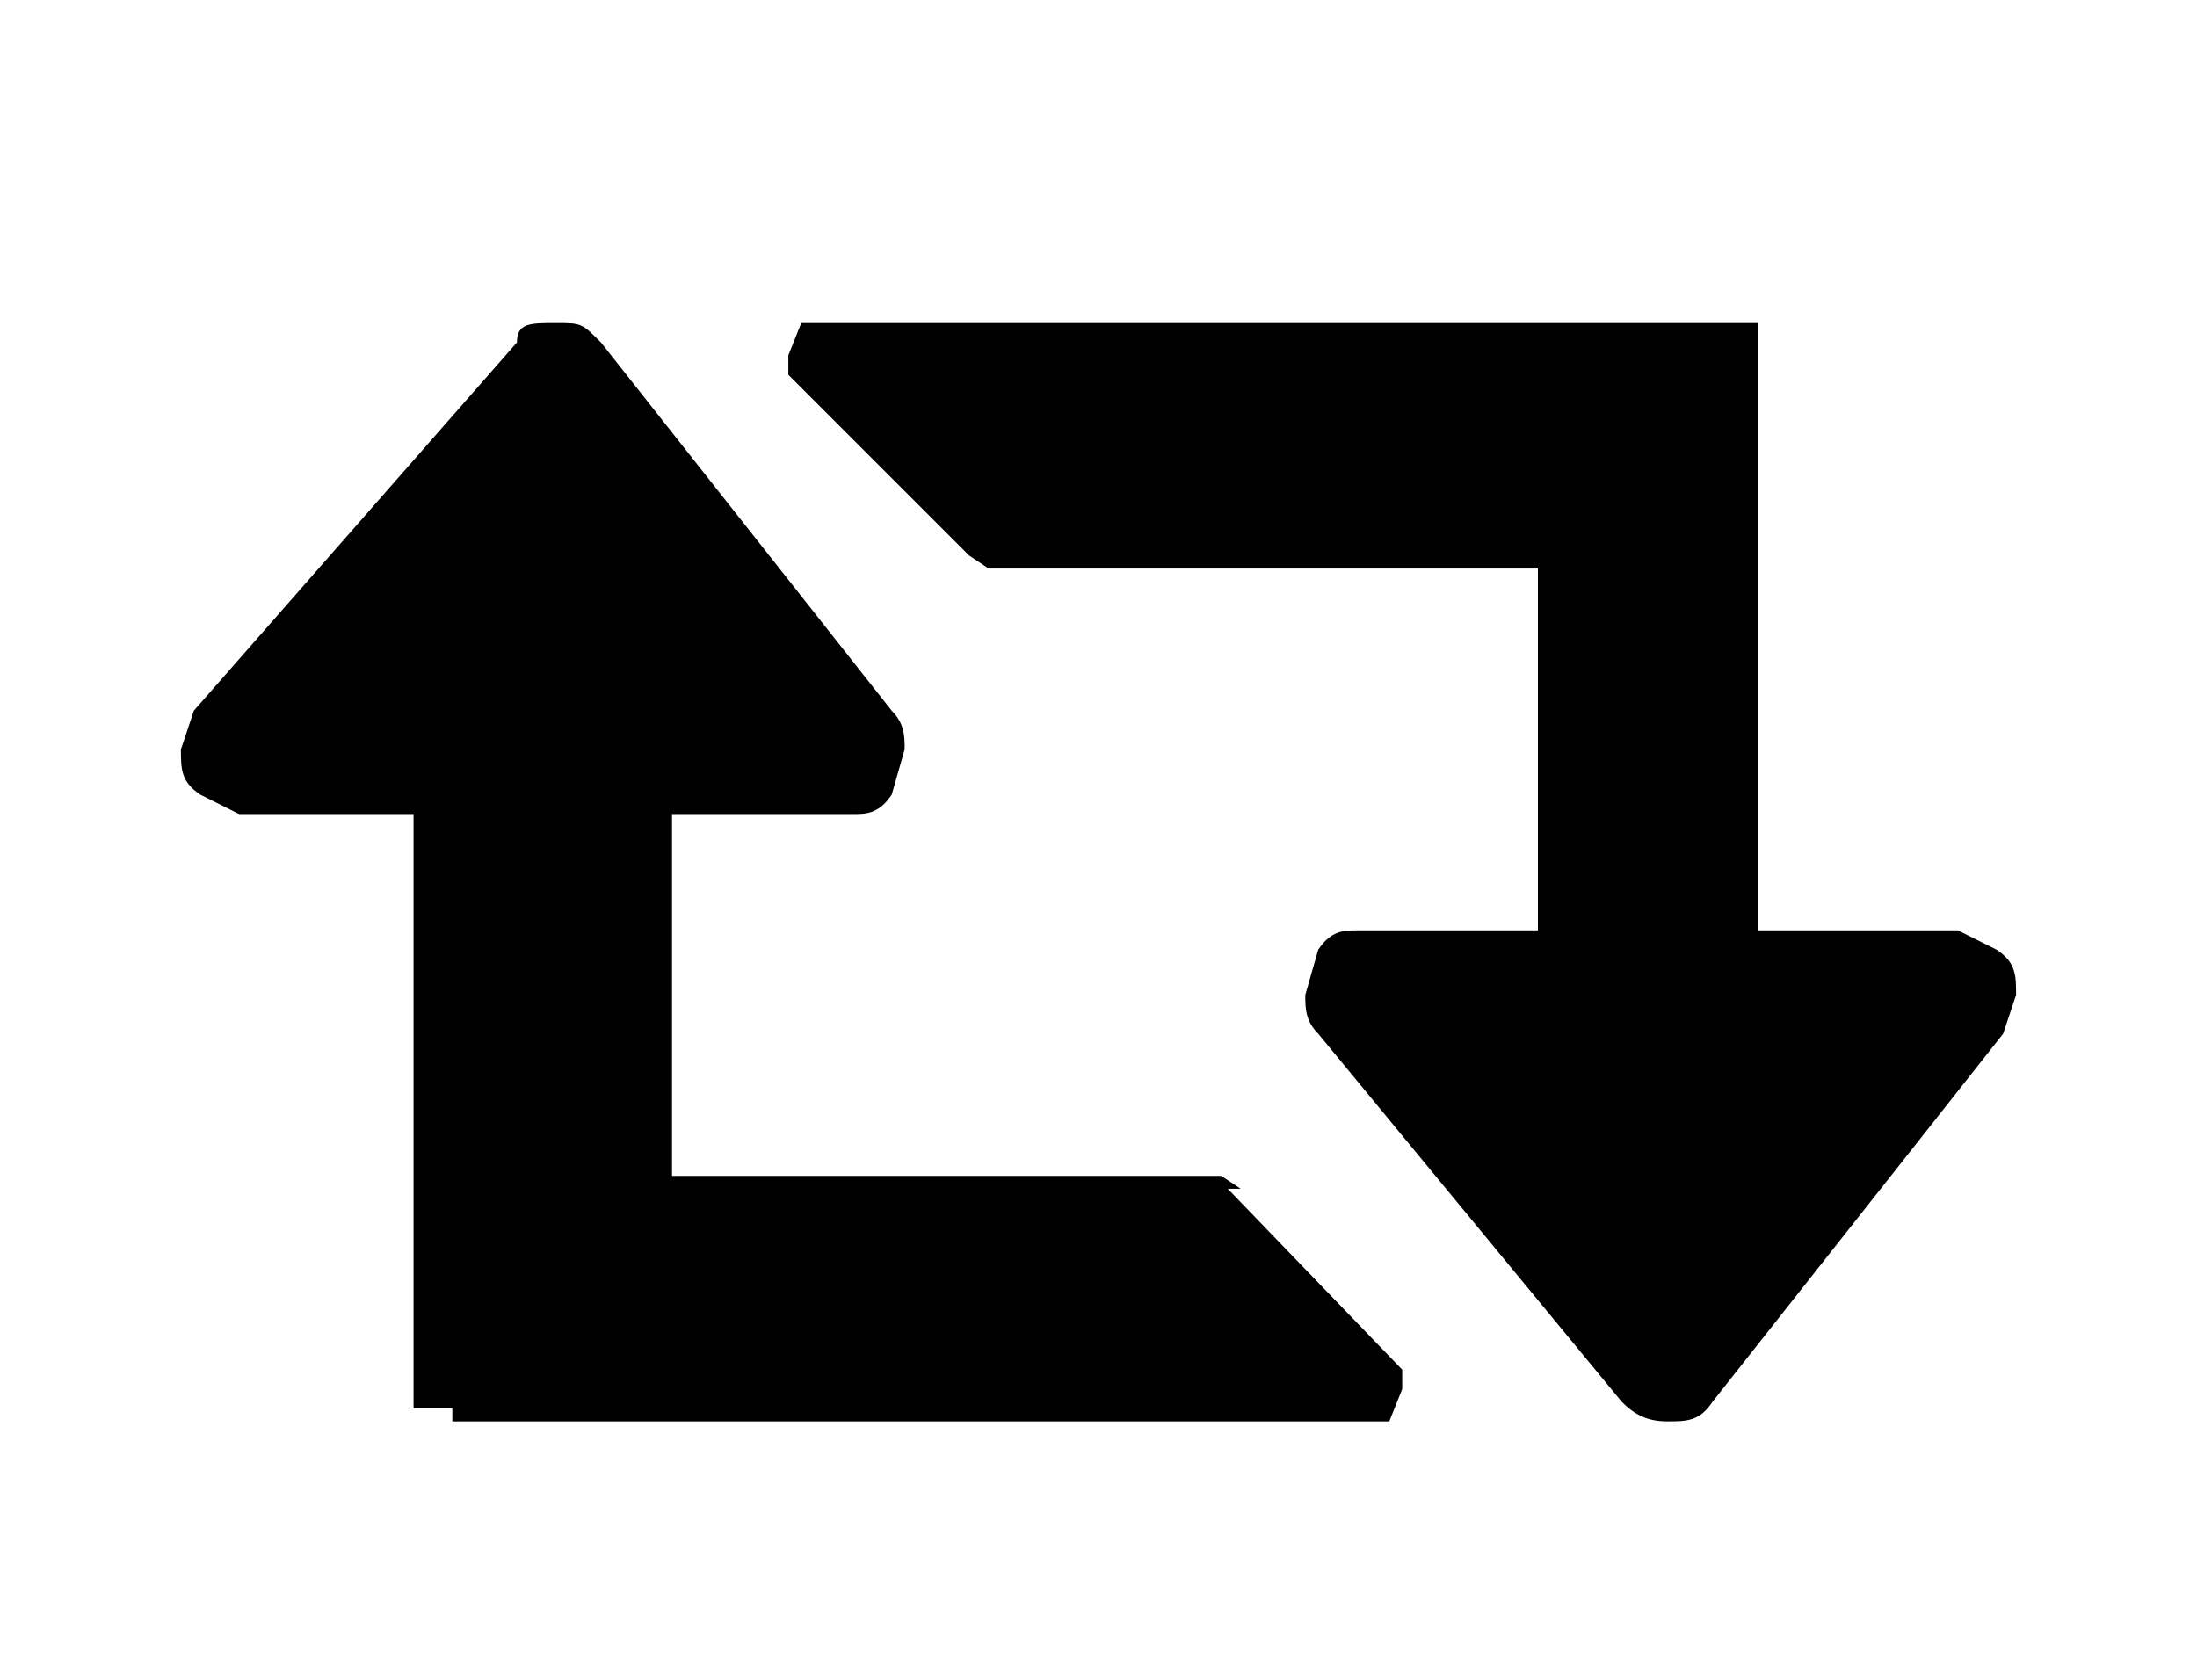
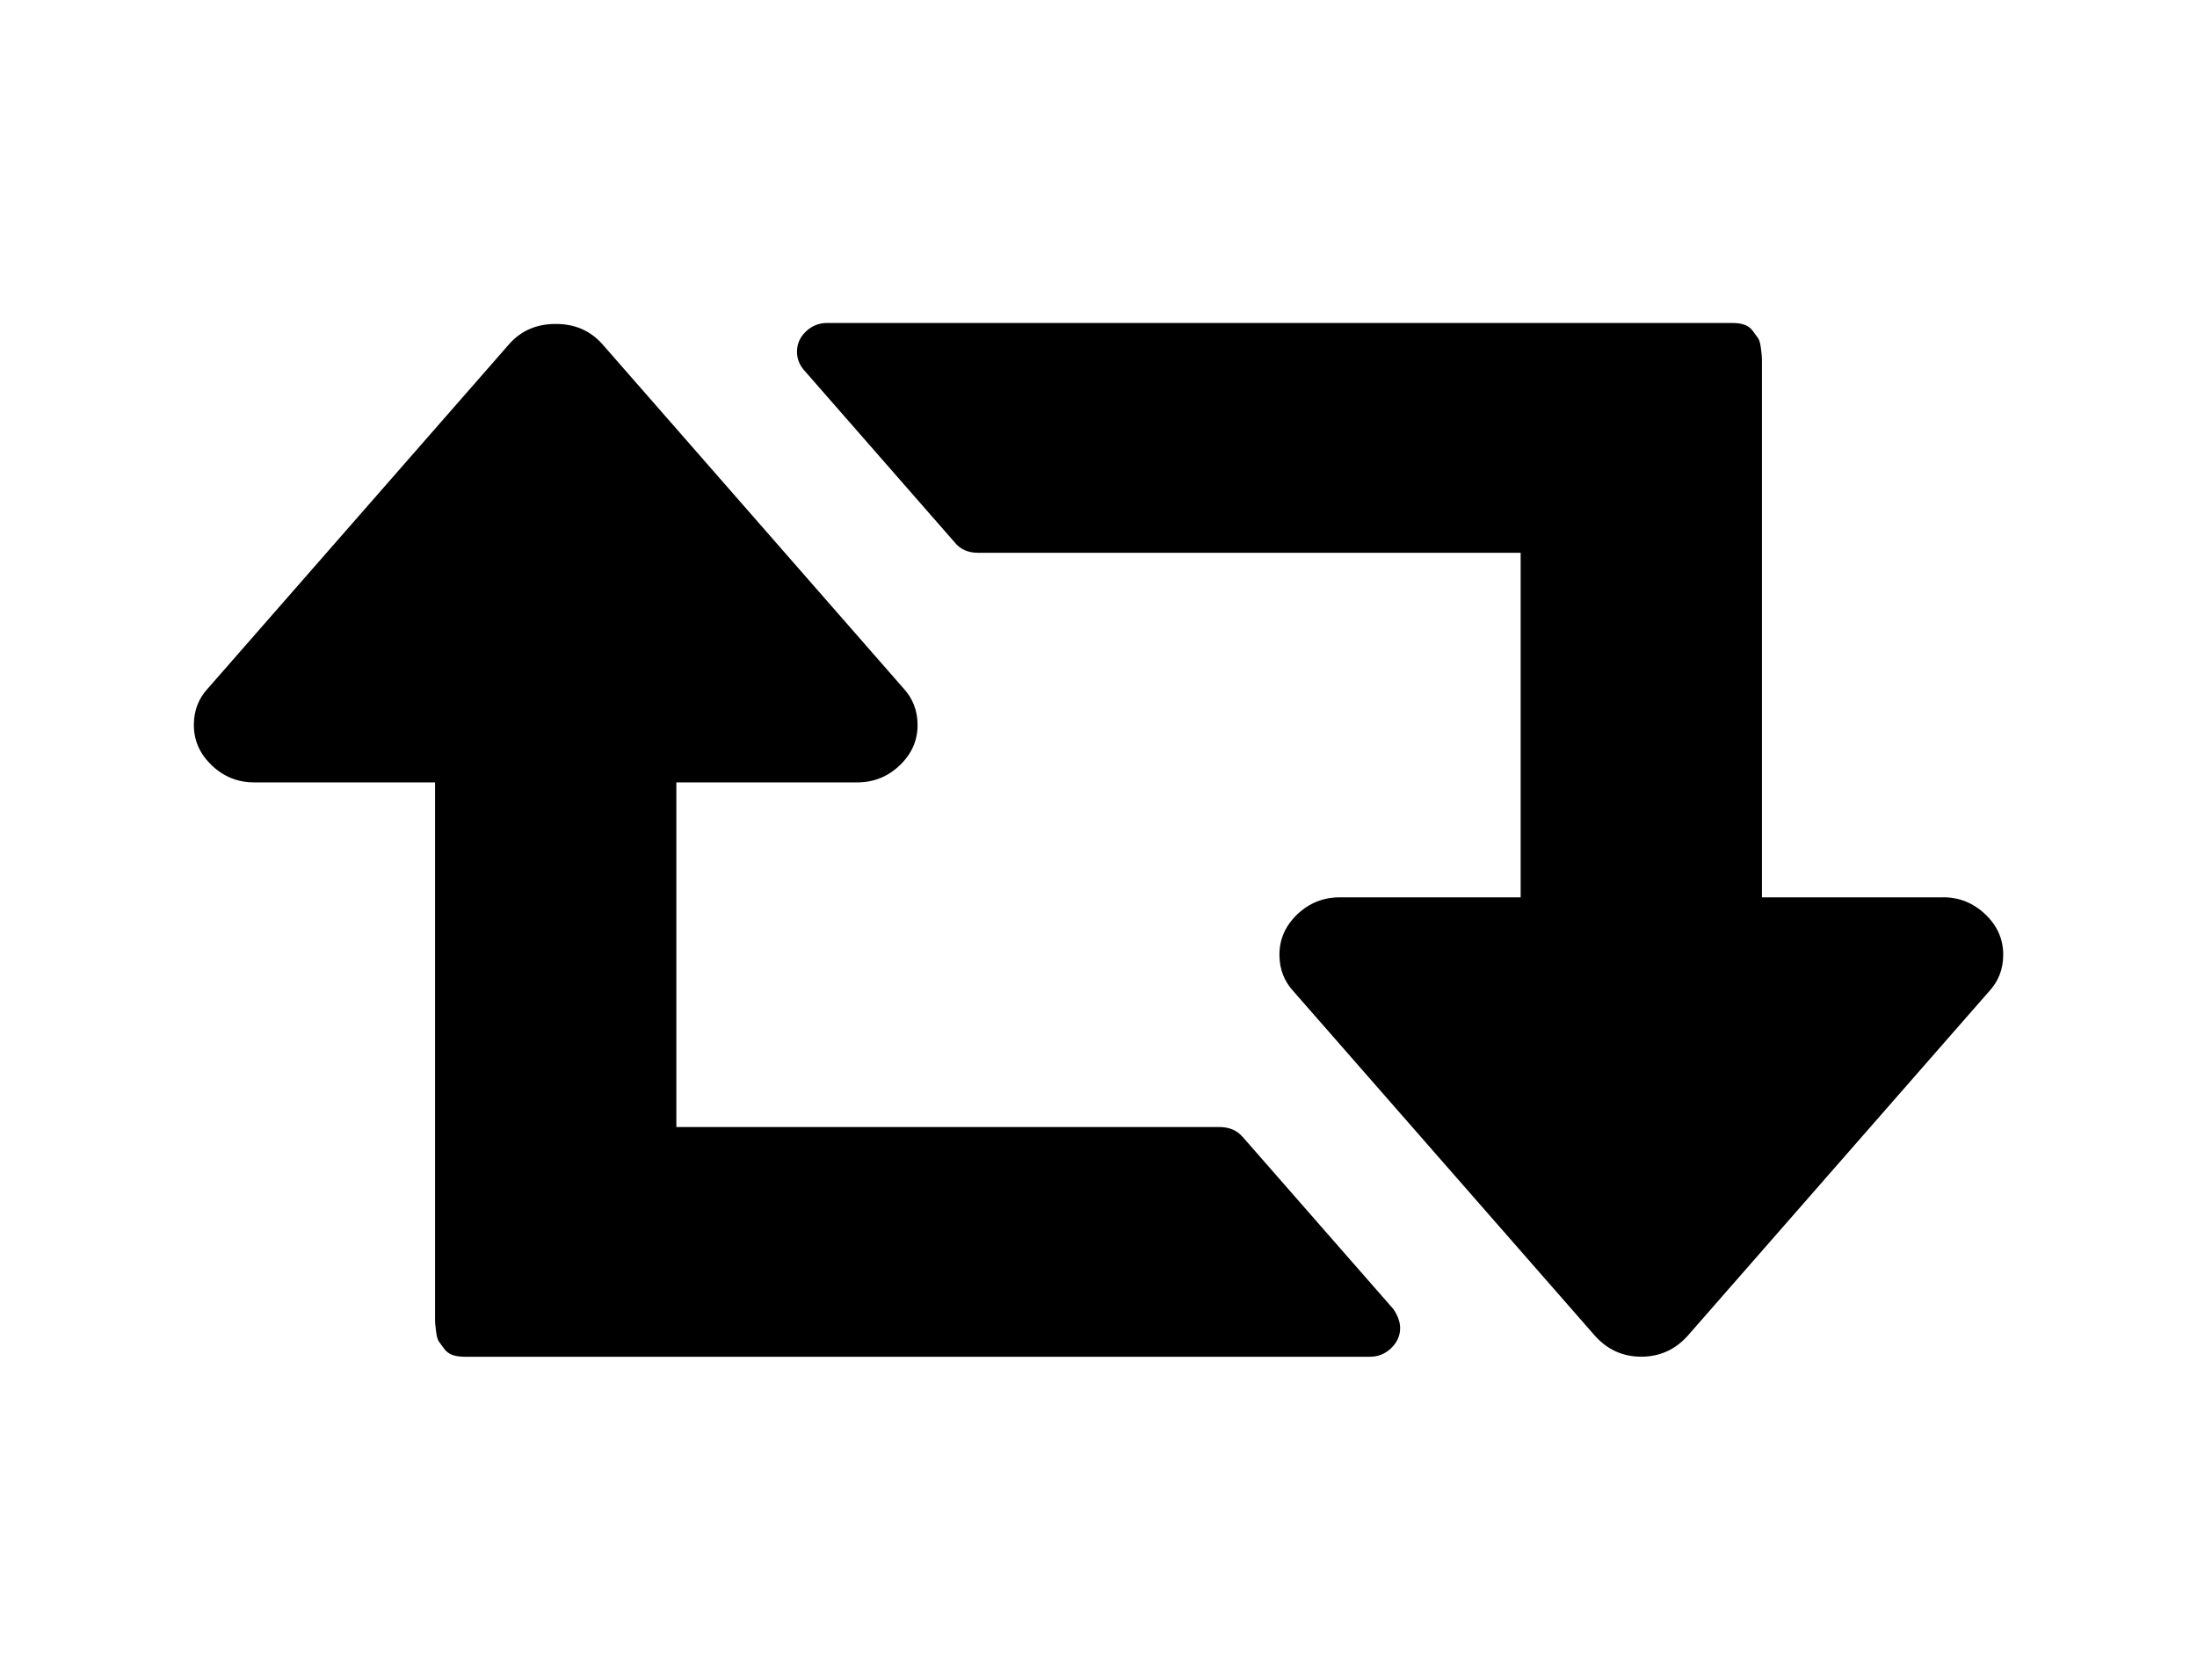
<svg xmlns="http://www.w3.org/2000/svg" viewBox="0 0 34 26">
-   <path d="M19.2 18.4l-.3-.2h-8.5v-5.6h2.8c.2 0 .4 0 .6-.3l.2-.7c0-.2 0-.4-.2-.6L9.3 5.3C9 5 9 5 8.6 5S8 5 8 5.3L3 11l-.2.6c0 .3 0 .5.3.7l.6.3h2.7v9.2H7v.2h14.5l.2-.5v-.3L19 18.4zm11-4h-3V5H12.7h-.3l-.2.5v.3L15 8.6l.3.2h8.5v5.6h-2.8c-.2 0-.4 0-.6.3l-.2.7c0 .2 0 .4.2.6l4.7 5.7c.2.2.4.3.7.3.3 0 .5 0 .7-.3L31 16l.2-.6c0-.3 0-.5-.3-.7l-.6-.3z" />
+   <path d="M19.23 17.597c-.086-.102-.208-.153-.363-.153h-8.4V12.11h2.8c.252 0 .47-.087.656-.263.185-.176.277-.384.277-.625 0-.222-.073-.412-.22-.57L9.316 5.32c-.185-.204-.423-.306-.715-.306s-.53.1-.715.305L3.22 10.652c-.147.157-.22.347-.22.57 0 .24.093.448.277.624.185.176.404.264.656.264h2.8v8.334c0 .028.005.082.015.16.01.08.024.132.044.16.02.028.046.065.08.11.034.047.078.08.13.098.054.02.12.028.198.028h14c.126 0 .236-.044.328-.132.092-.088.14-.192.14-.312 0-.093-.035-.19-.103-.292l-2.334-2.667zm10.837-3.708h-2.8V5.555c0-.028-.005-.08-.015-.16-.01-.08-.024-.132-.044-.16-.02-.028-.046-.065-.08-.11-.034-.047-.077-.08-.13-.098-.054-.02-.12-.028-.198-.028h-14c-.126 0-.236.044-.328.132-.092.088-.138.192-.138.312 0 .102.033.195.102.278L14.77 8.39c.086.11.208.166.363.166h8.4v5.333h-2.8c-.252 0-.47.087-.656.262-.184.177-.277.385-.277.626 0 .222.073.412.22.57l4.666 5.332c.194.214.432.32.714.32s.52-.106.715-.32l4.666-5.333c.147-.157.22-.347.22-.57 0-.24-.092-.448-.277-.624-.185-.176-.403-.264-.656-.264z" fill-rule="evenodd" />
</svg>
